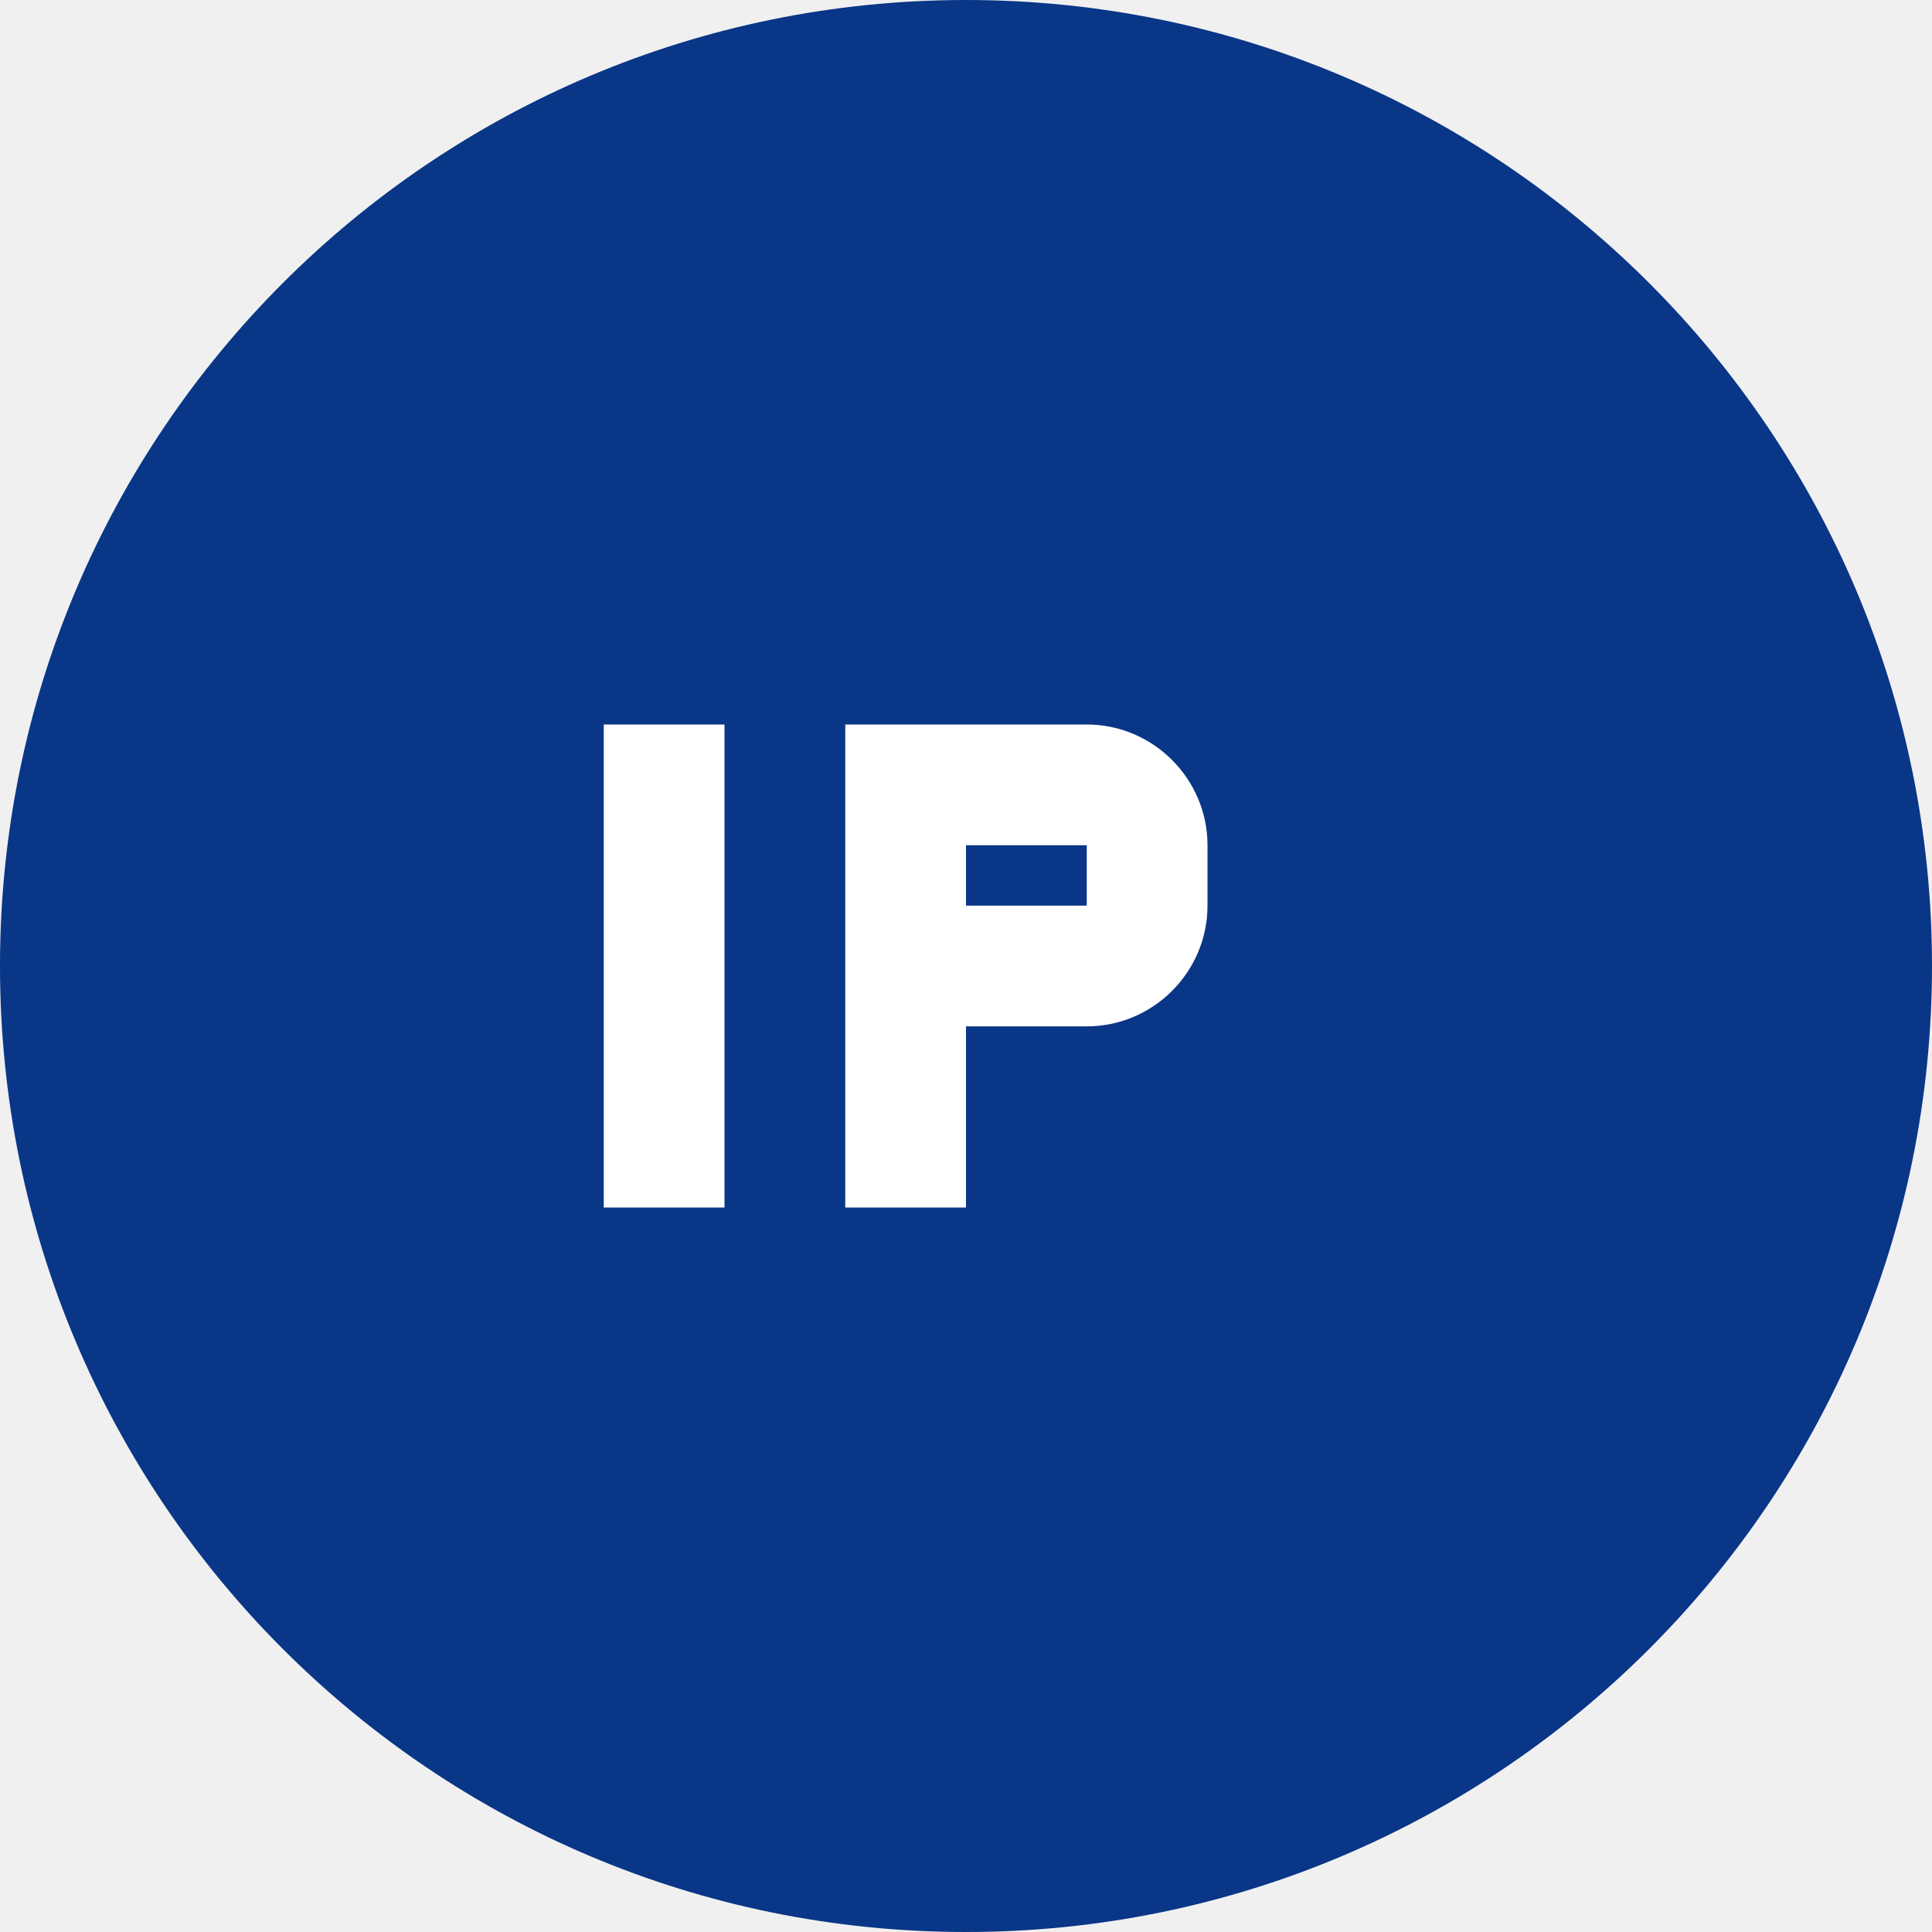
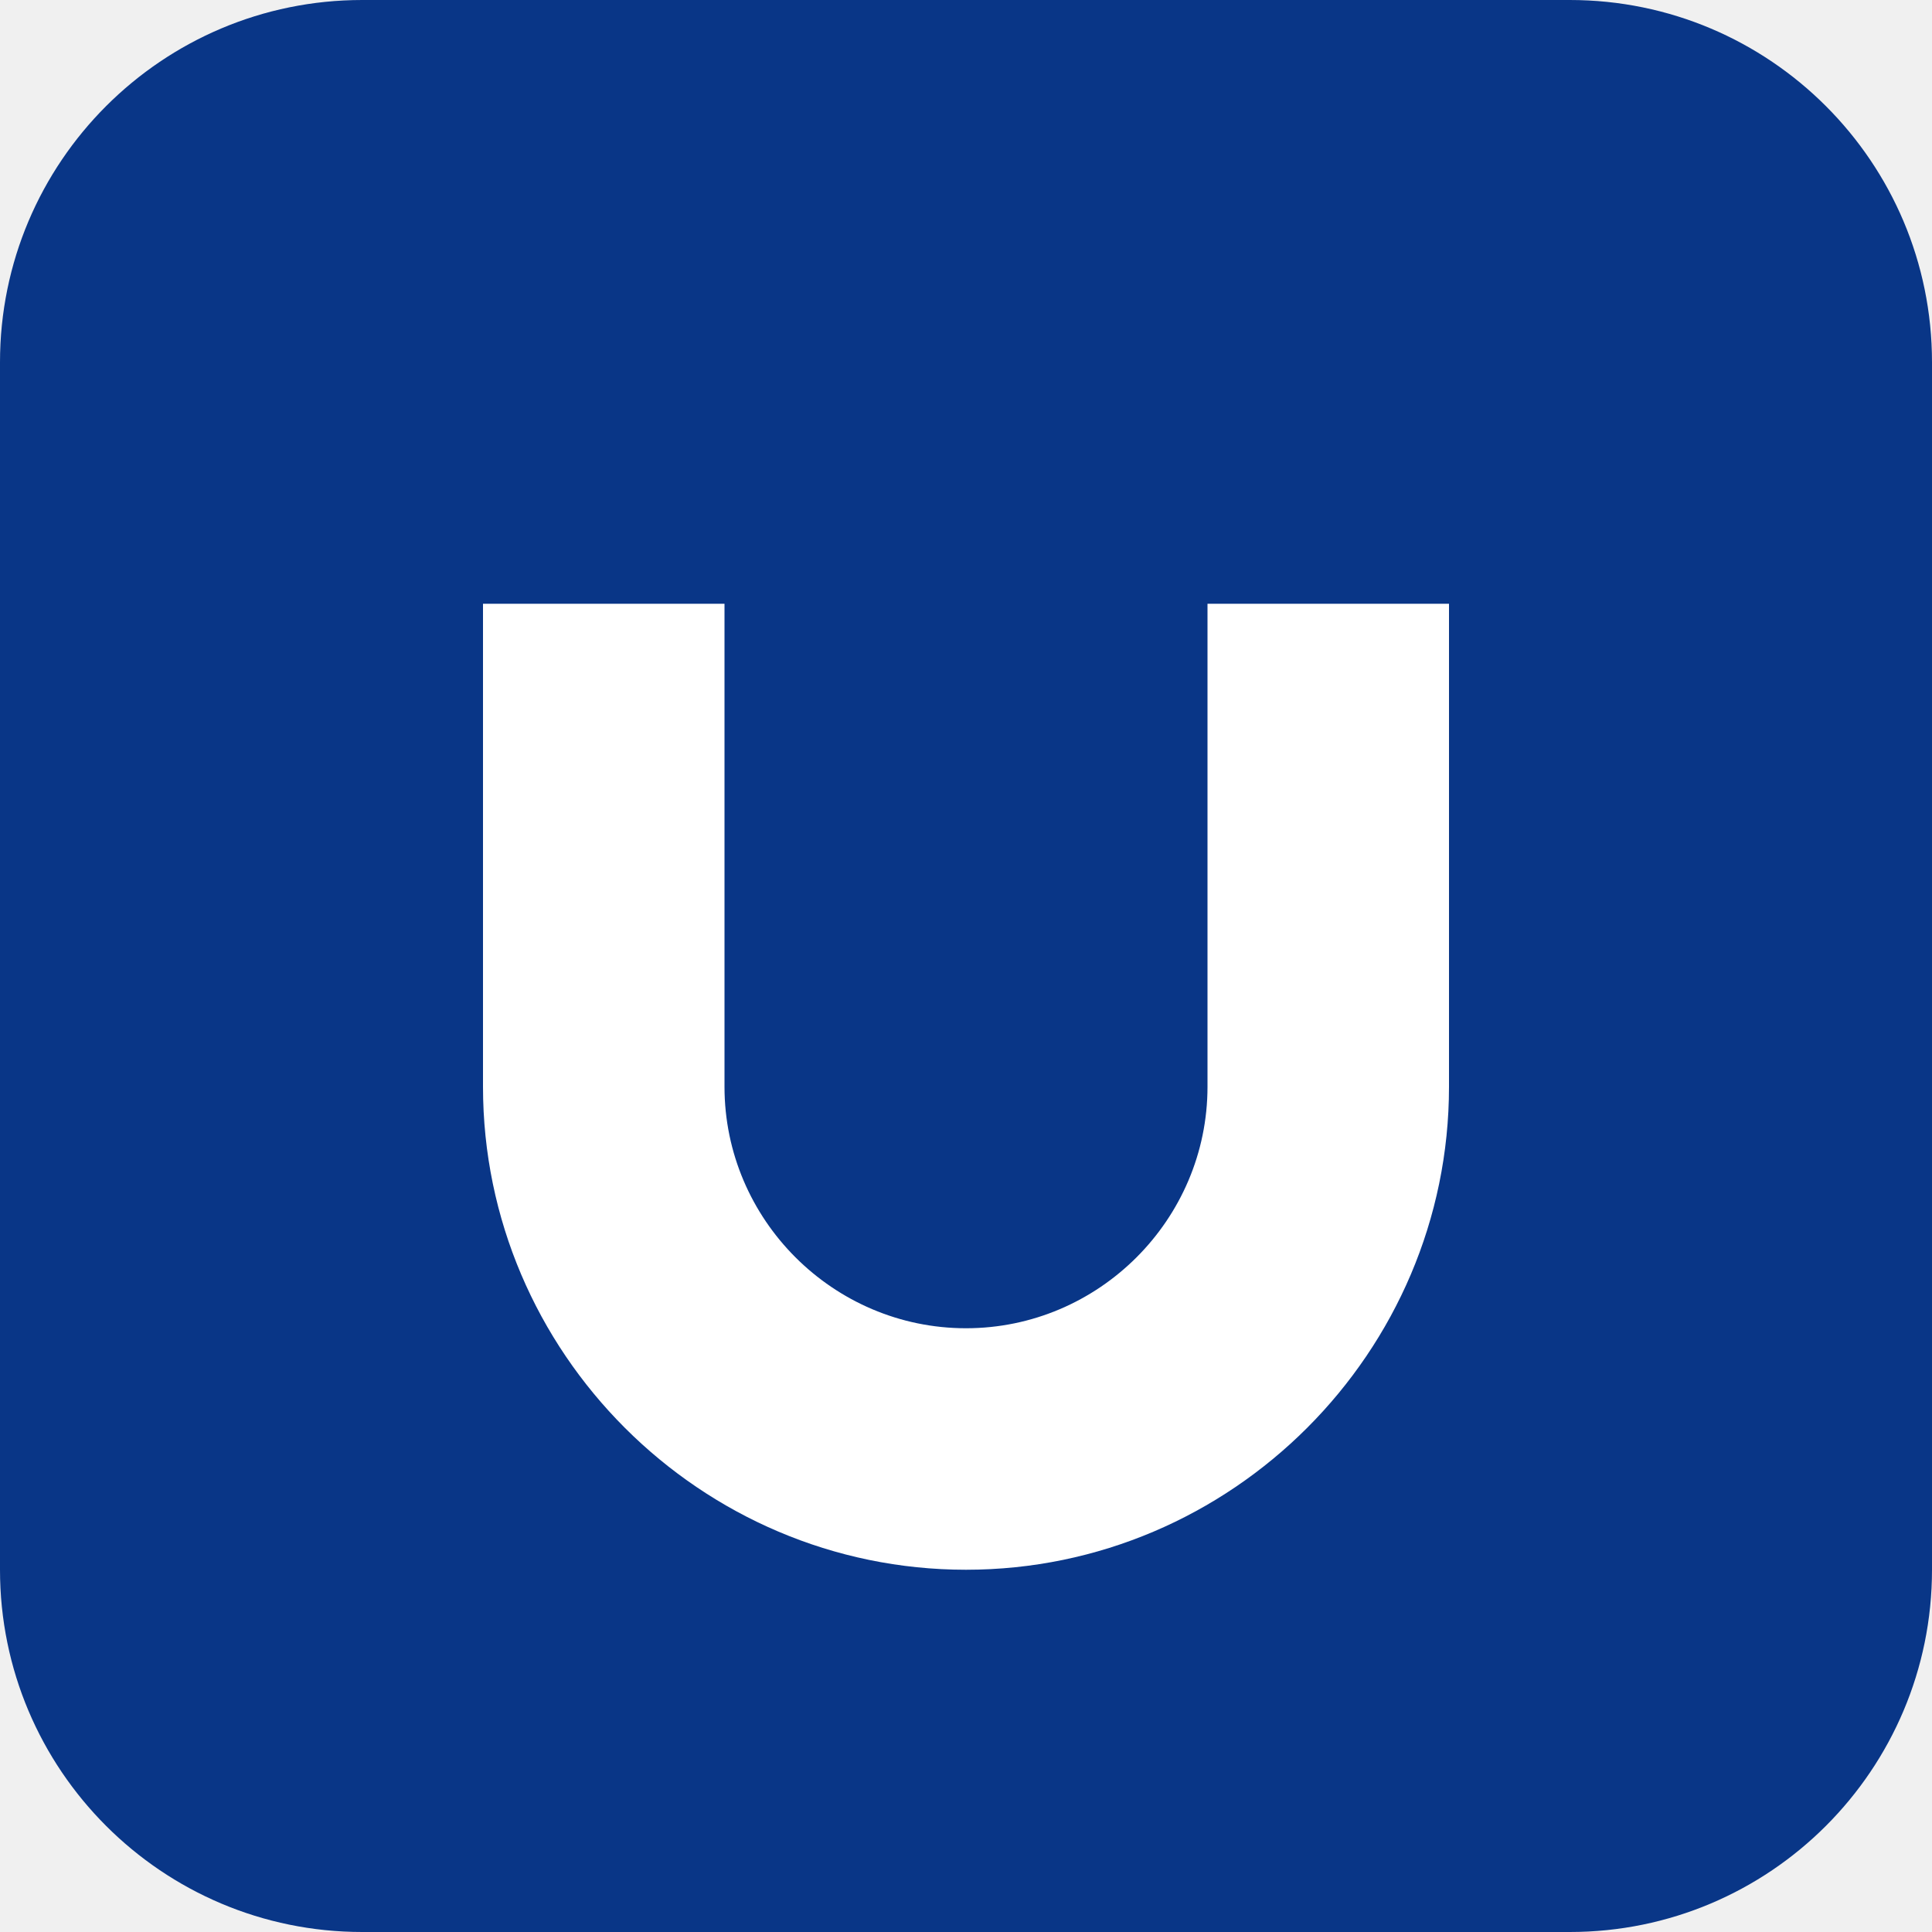
- <svg xmlns="http://www.w3.org/2000/svg" viewBox="0 0 32 32" fill="none">
-   <circle cx="16" cy="16" r="16" fill="#093687" />
-   <path d="M10 20V12h2v8h-2zm4-8v8h2v-3h2c1.1 0 2-.9 2-2v-1c0-1.1-.9-2-2-2h-4zm2 2h2v1h-2v-1z" fill="white" />
+ <svg xmlns="http://www.w3.org/2000/svg" viewBox="0 0 32 32">
+   <rect width="32" height="32" rx="6" fill="#093687" />
+   <path d="M8 10h4v8c0 2.2 1.8 4 4 4s4-1.8 4-4v-8h4v8c0 4.4-3.6 8-8 8s-8-3.6-8-8v-8z" fill="#ffffff" />
</svg>
